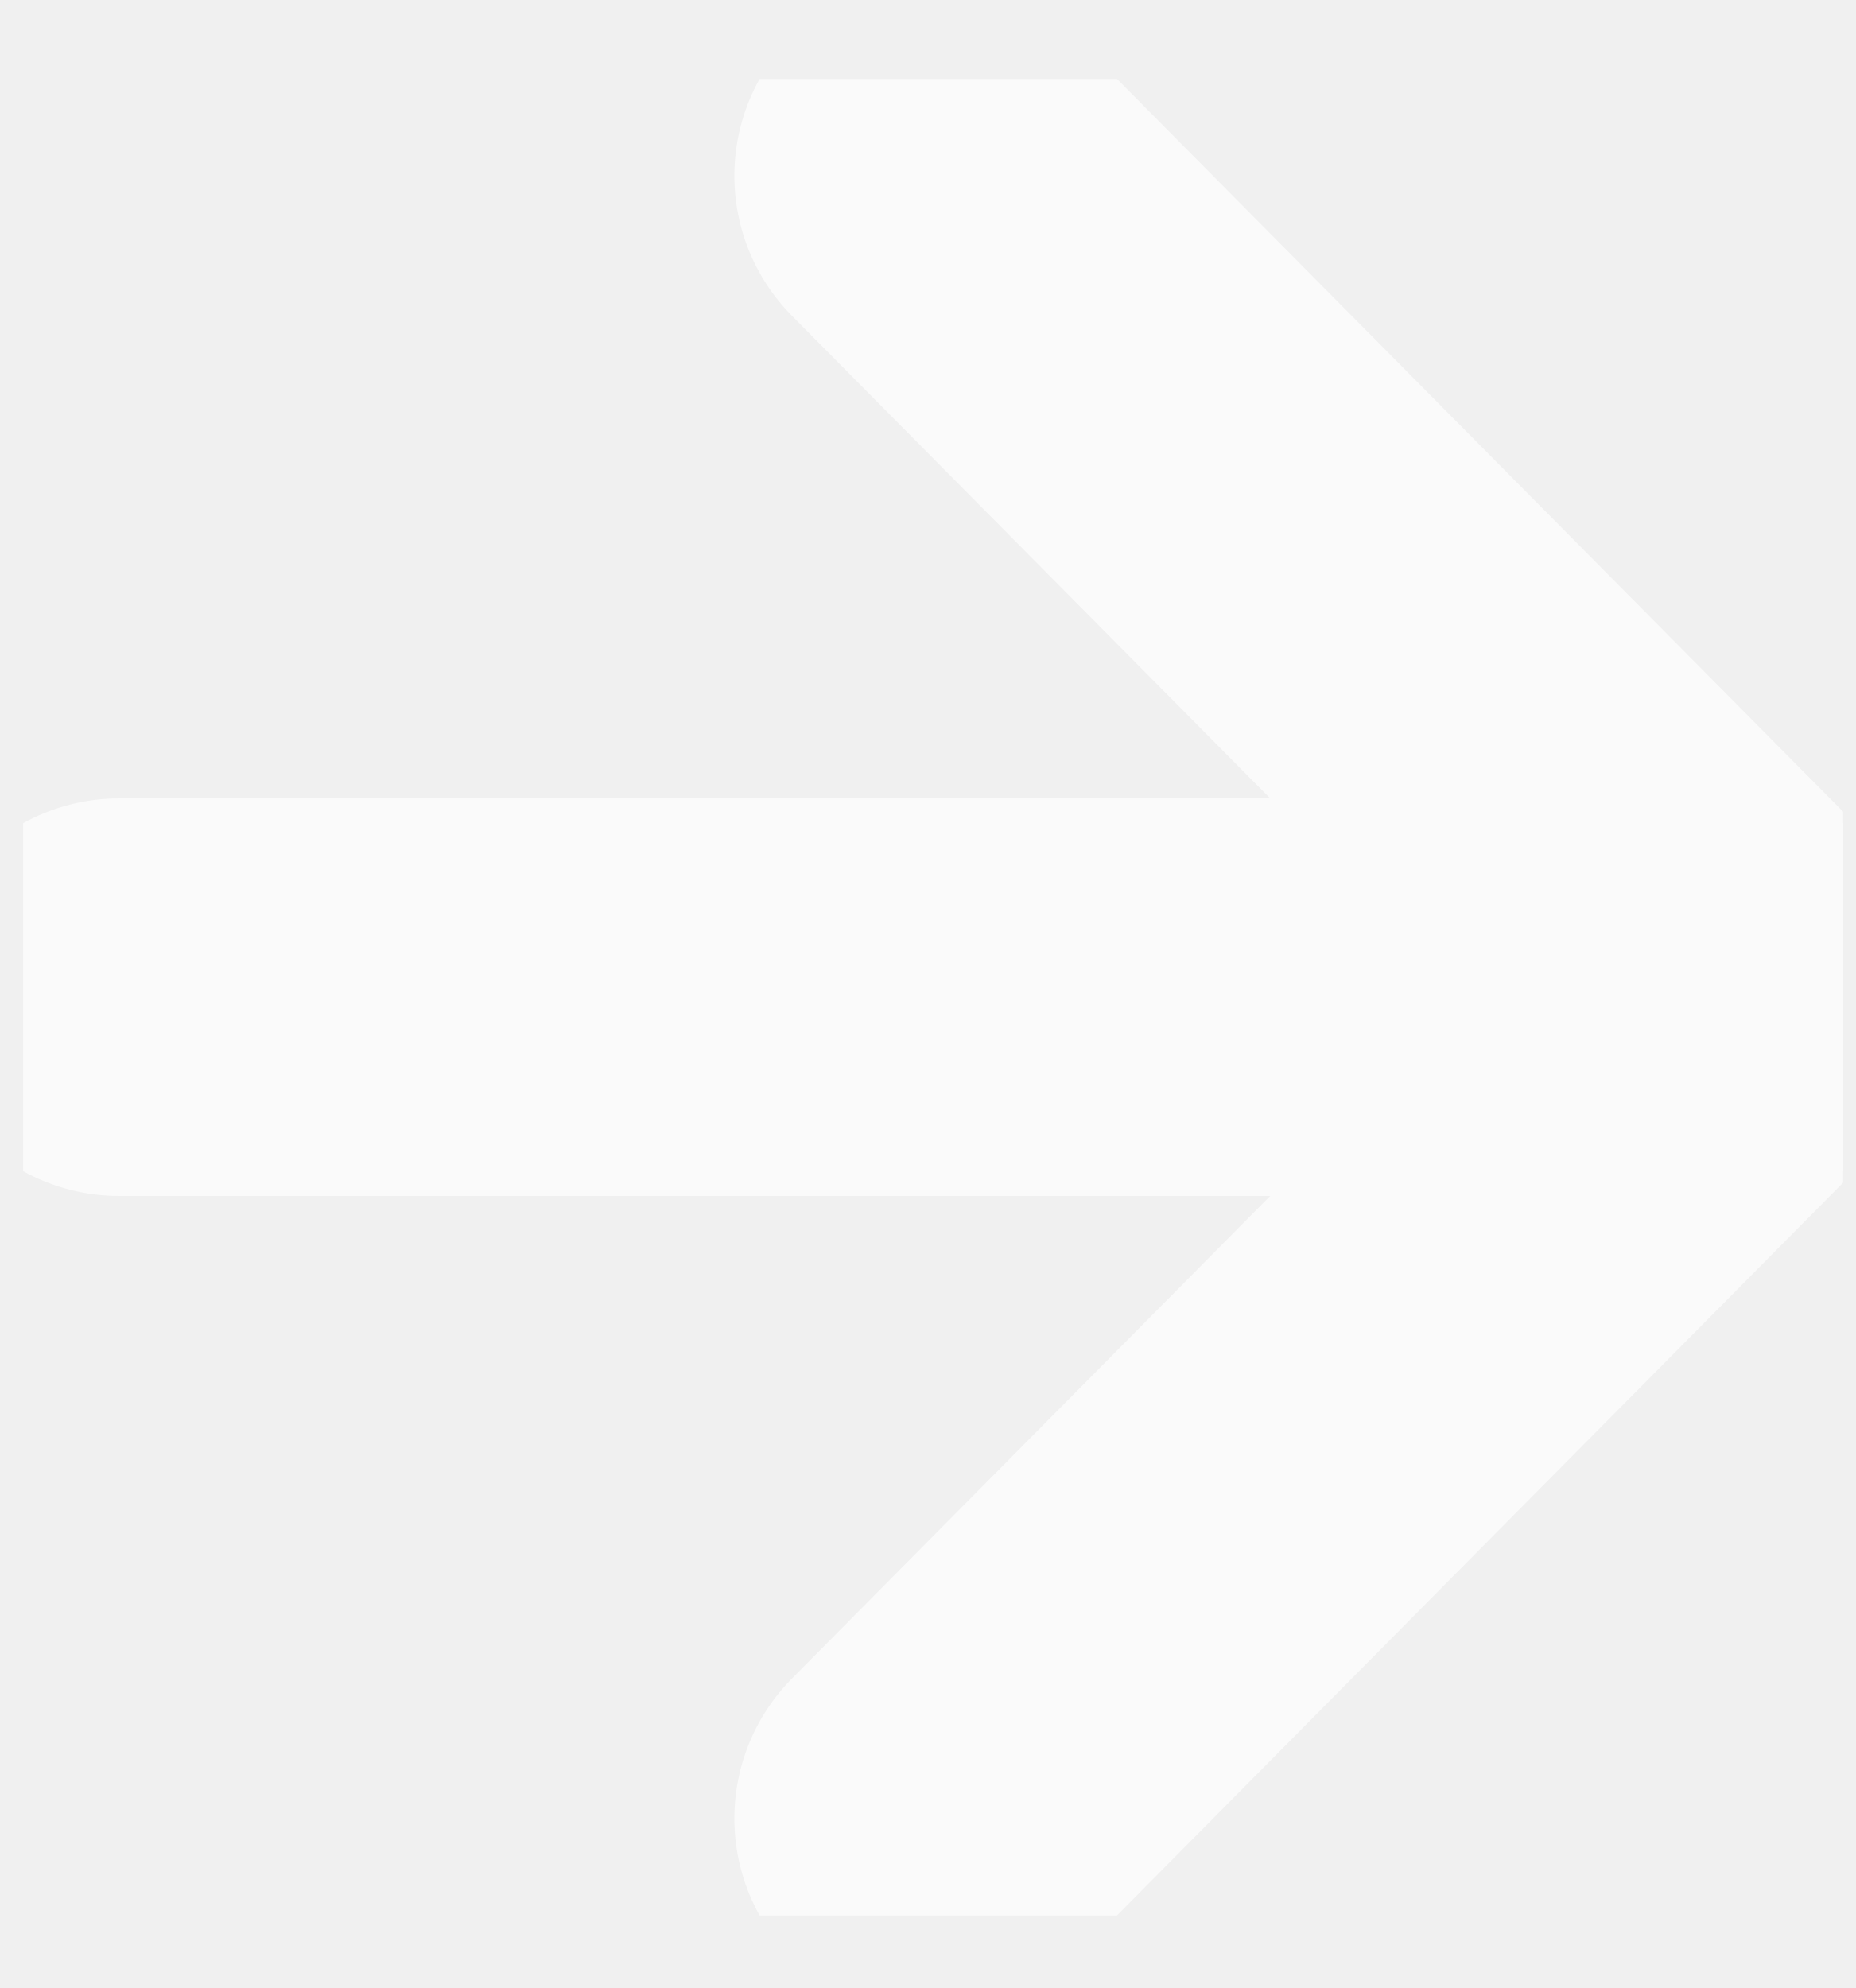
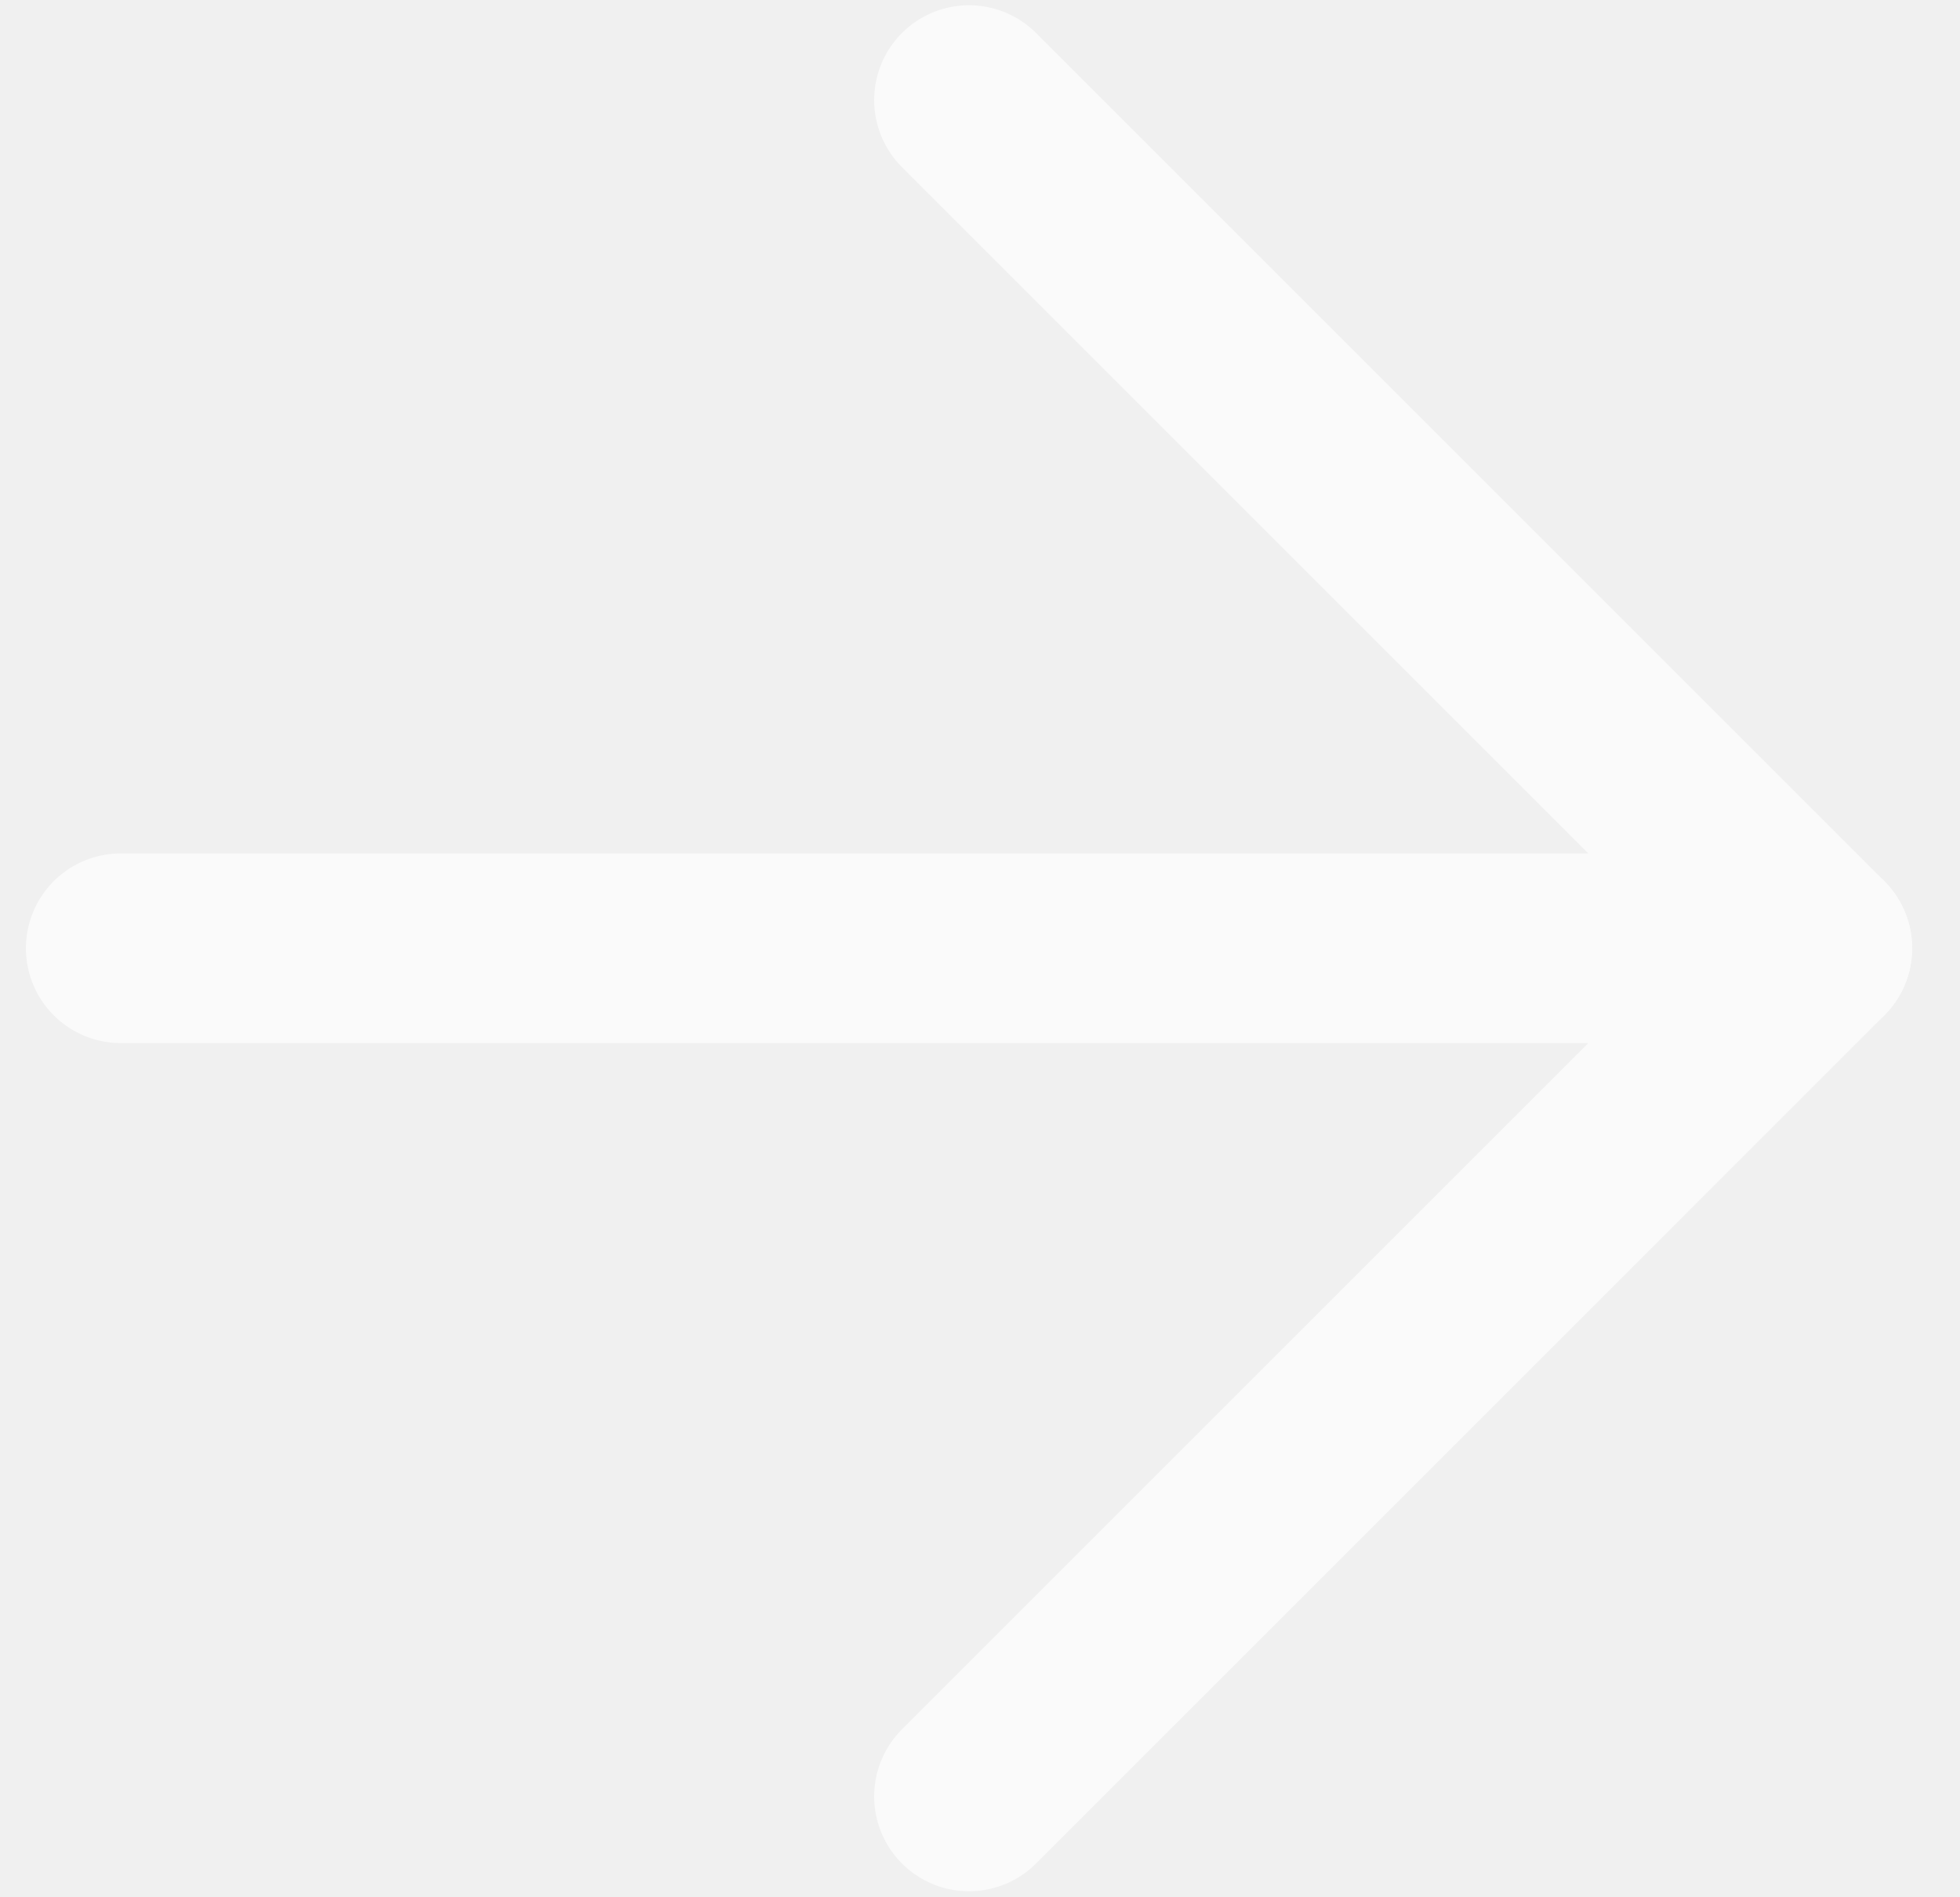
- <svg xmlns="http://www.w3.org/2000/svg" width="14" height="15" viewBox="0 0 14 15" fill="none">
-   <g clip-path="url(#clip0)">
-     <path d="M0.9 7.524H13.182" stroke="#FAFAFA" stroke-width="3" stroke-linecap="round" stroke-linejoin="round" />
-     <path d="M7.041 1.327L13.182 7.524L7.041 13.721" stroke="#FAFAFA" stroke-width="3" stroke-linecap="round" stroke-linejoin="round" />
-   </g>
-   <defs>
-     <clipPath id="clip0">
-       <rect width="13.732" height="13.857" fill="white" transform="translate(0.174927 0.595838)" />
-     </clipPath>
-   </defs>
+ <svg xmlns="http://www.w3.org/2000/svg" width="31" height="30" viewBox="0 0 31 30" fill="none">
+   <path d="M1.91 15H28.743" stroke="#FAFAFA" stroke-width="3" stroke-linecap="round" stroke-linejoin="round" />
+   <path d="M15.326 1.583L28.743 15L15.326 28.417" stroke="#FAFAFA" stroke-width="3" stroke-linecap="round" stroke-linejoin="round" />
</svg>
